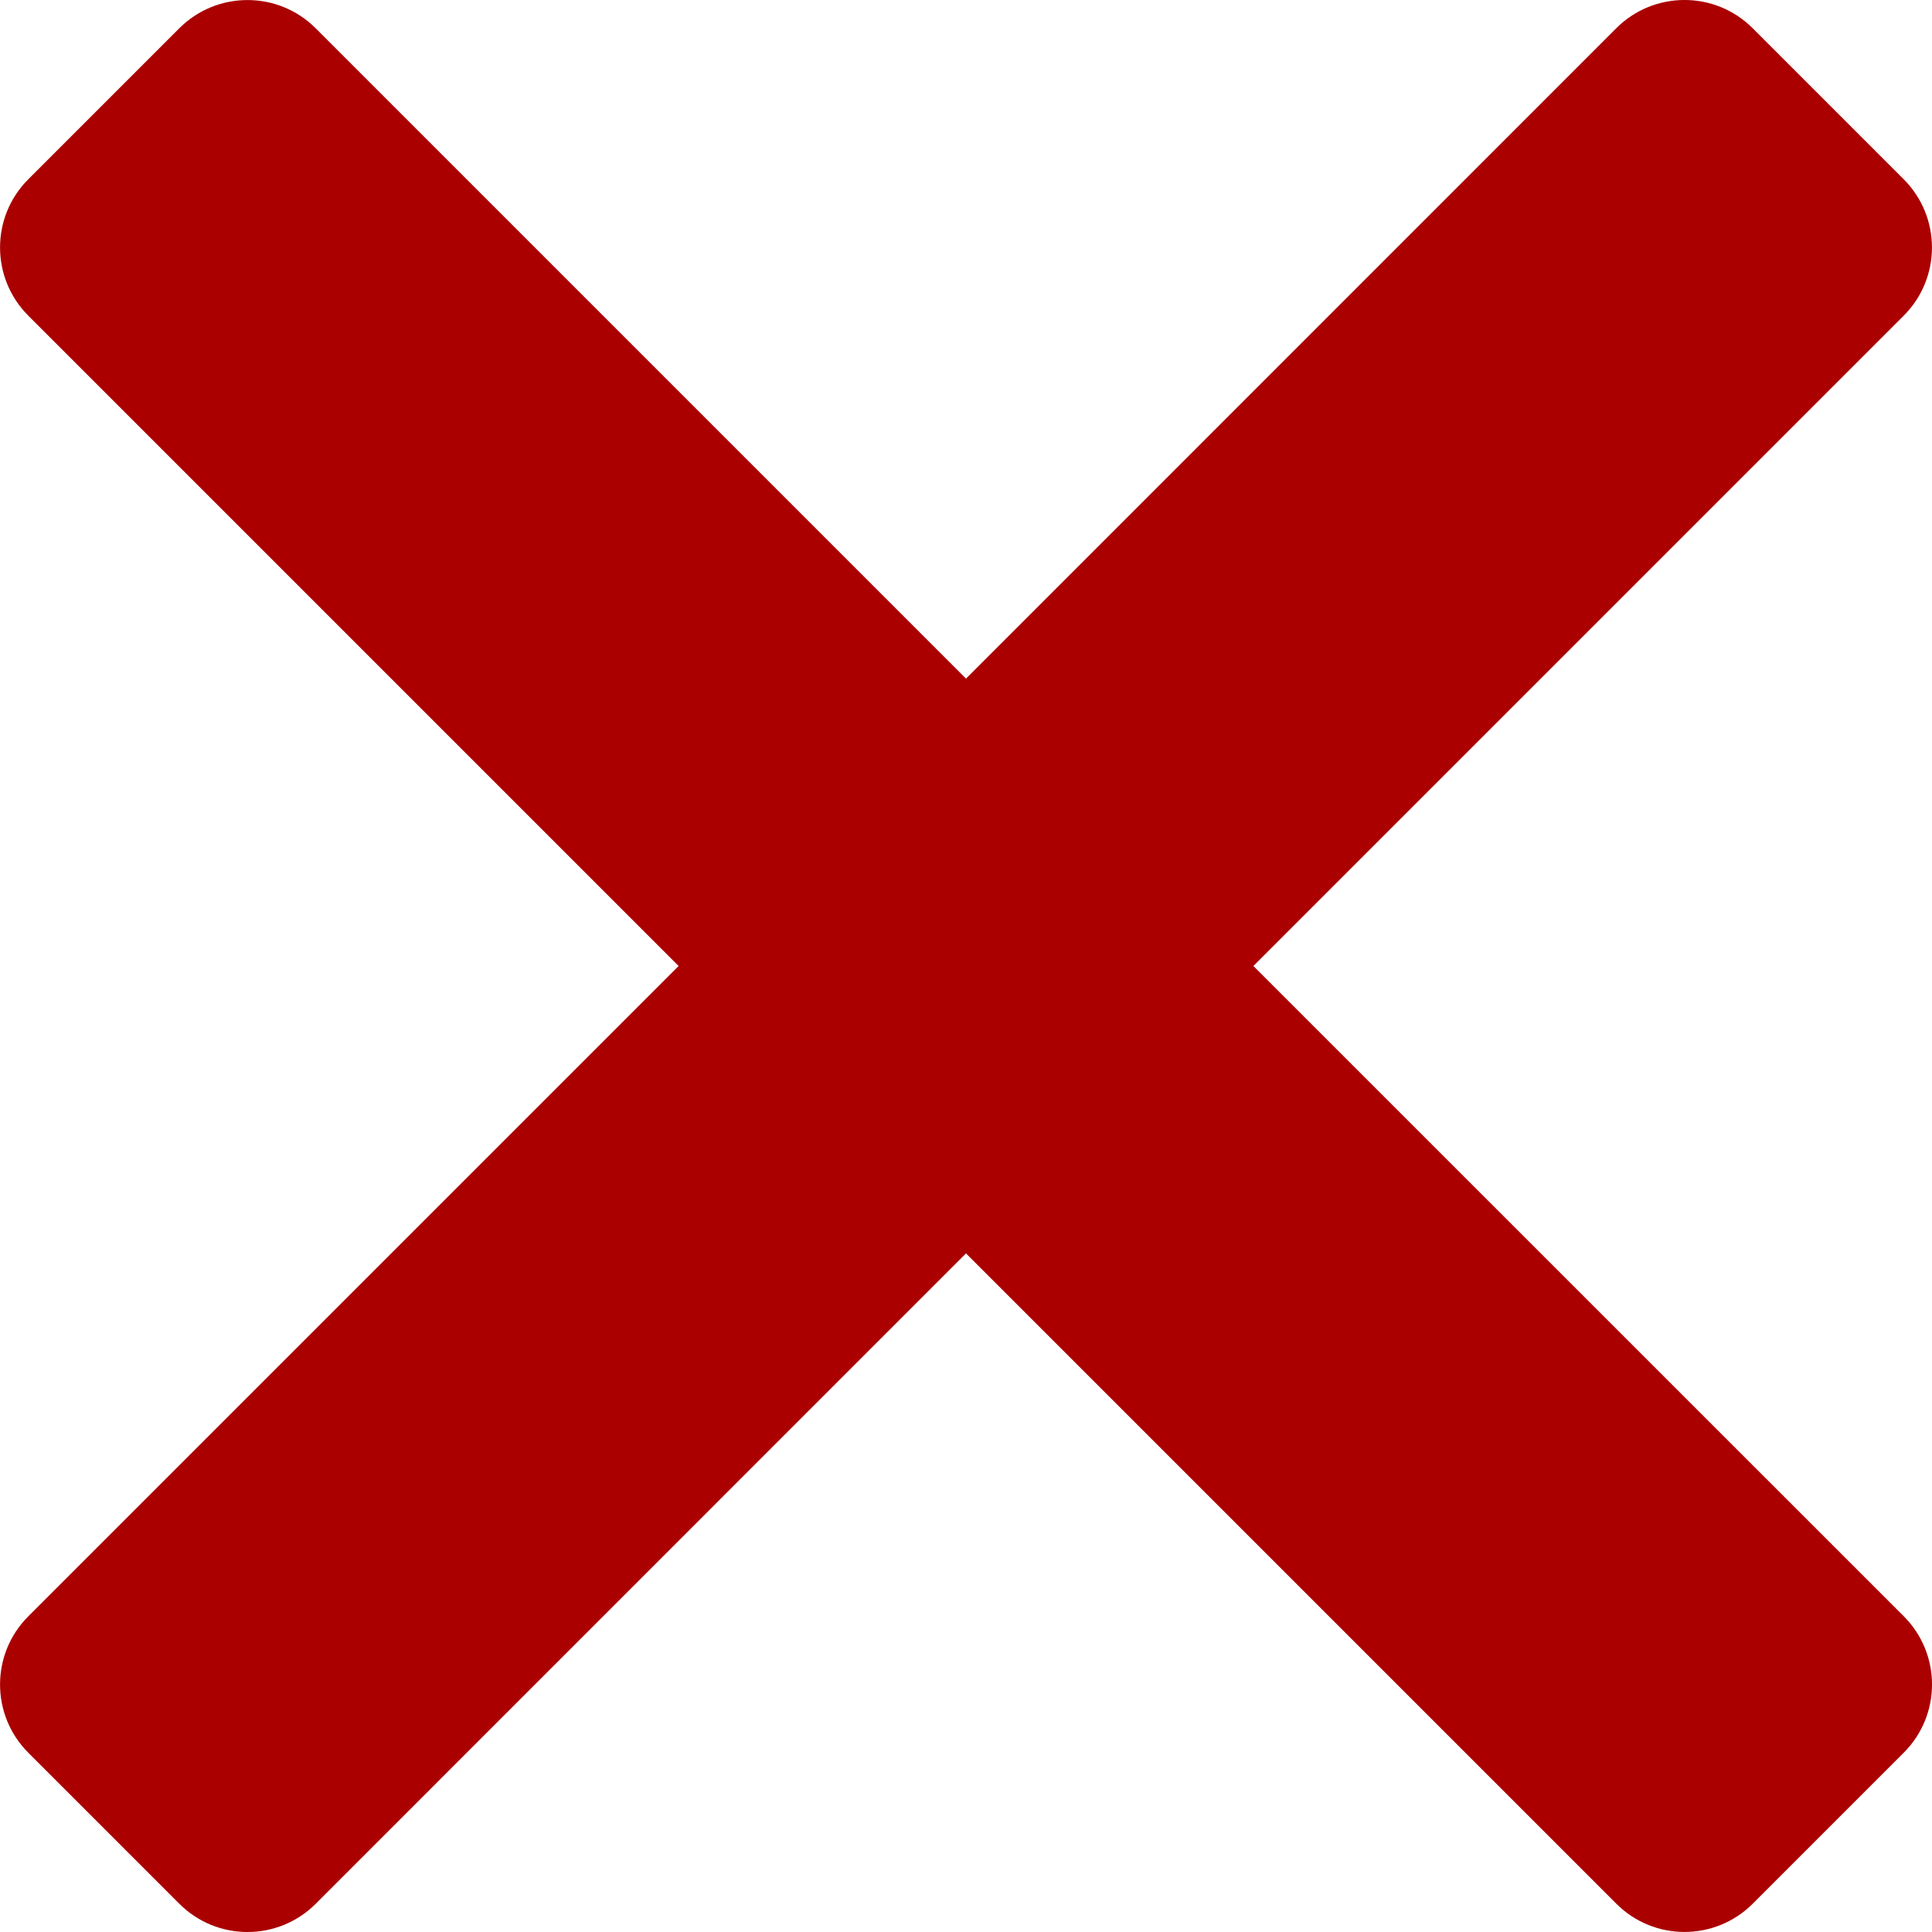
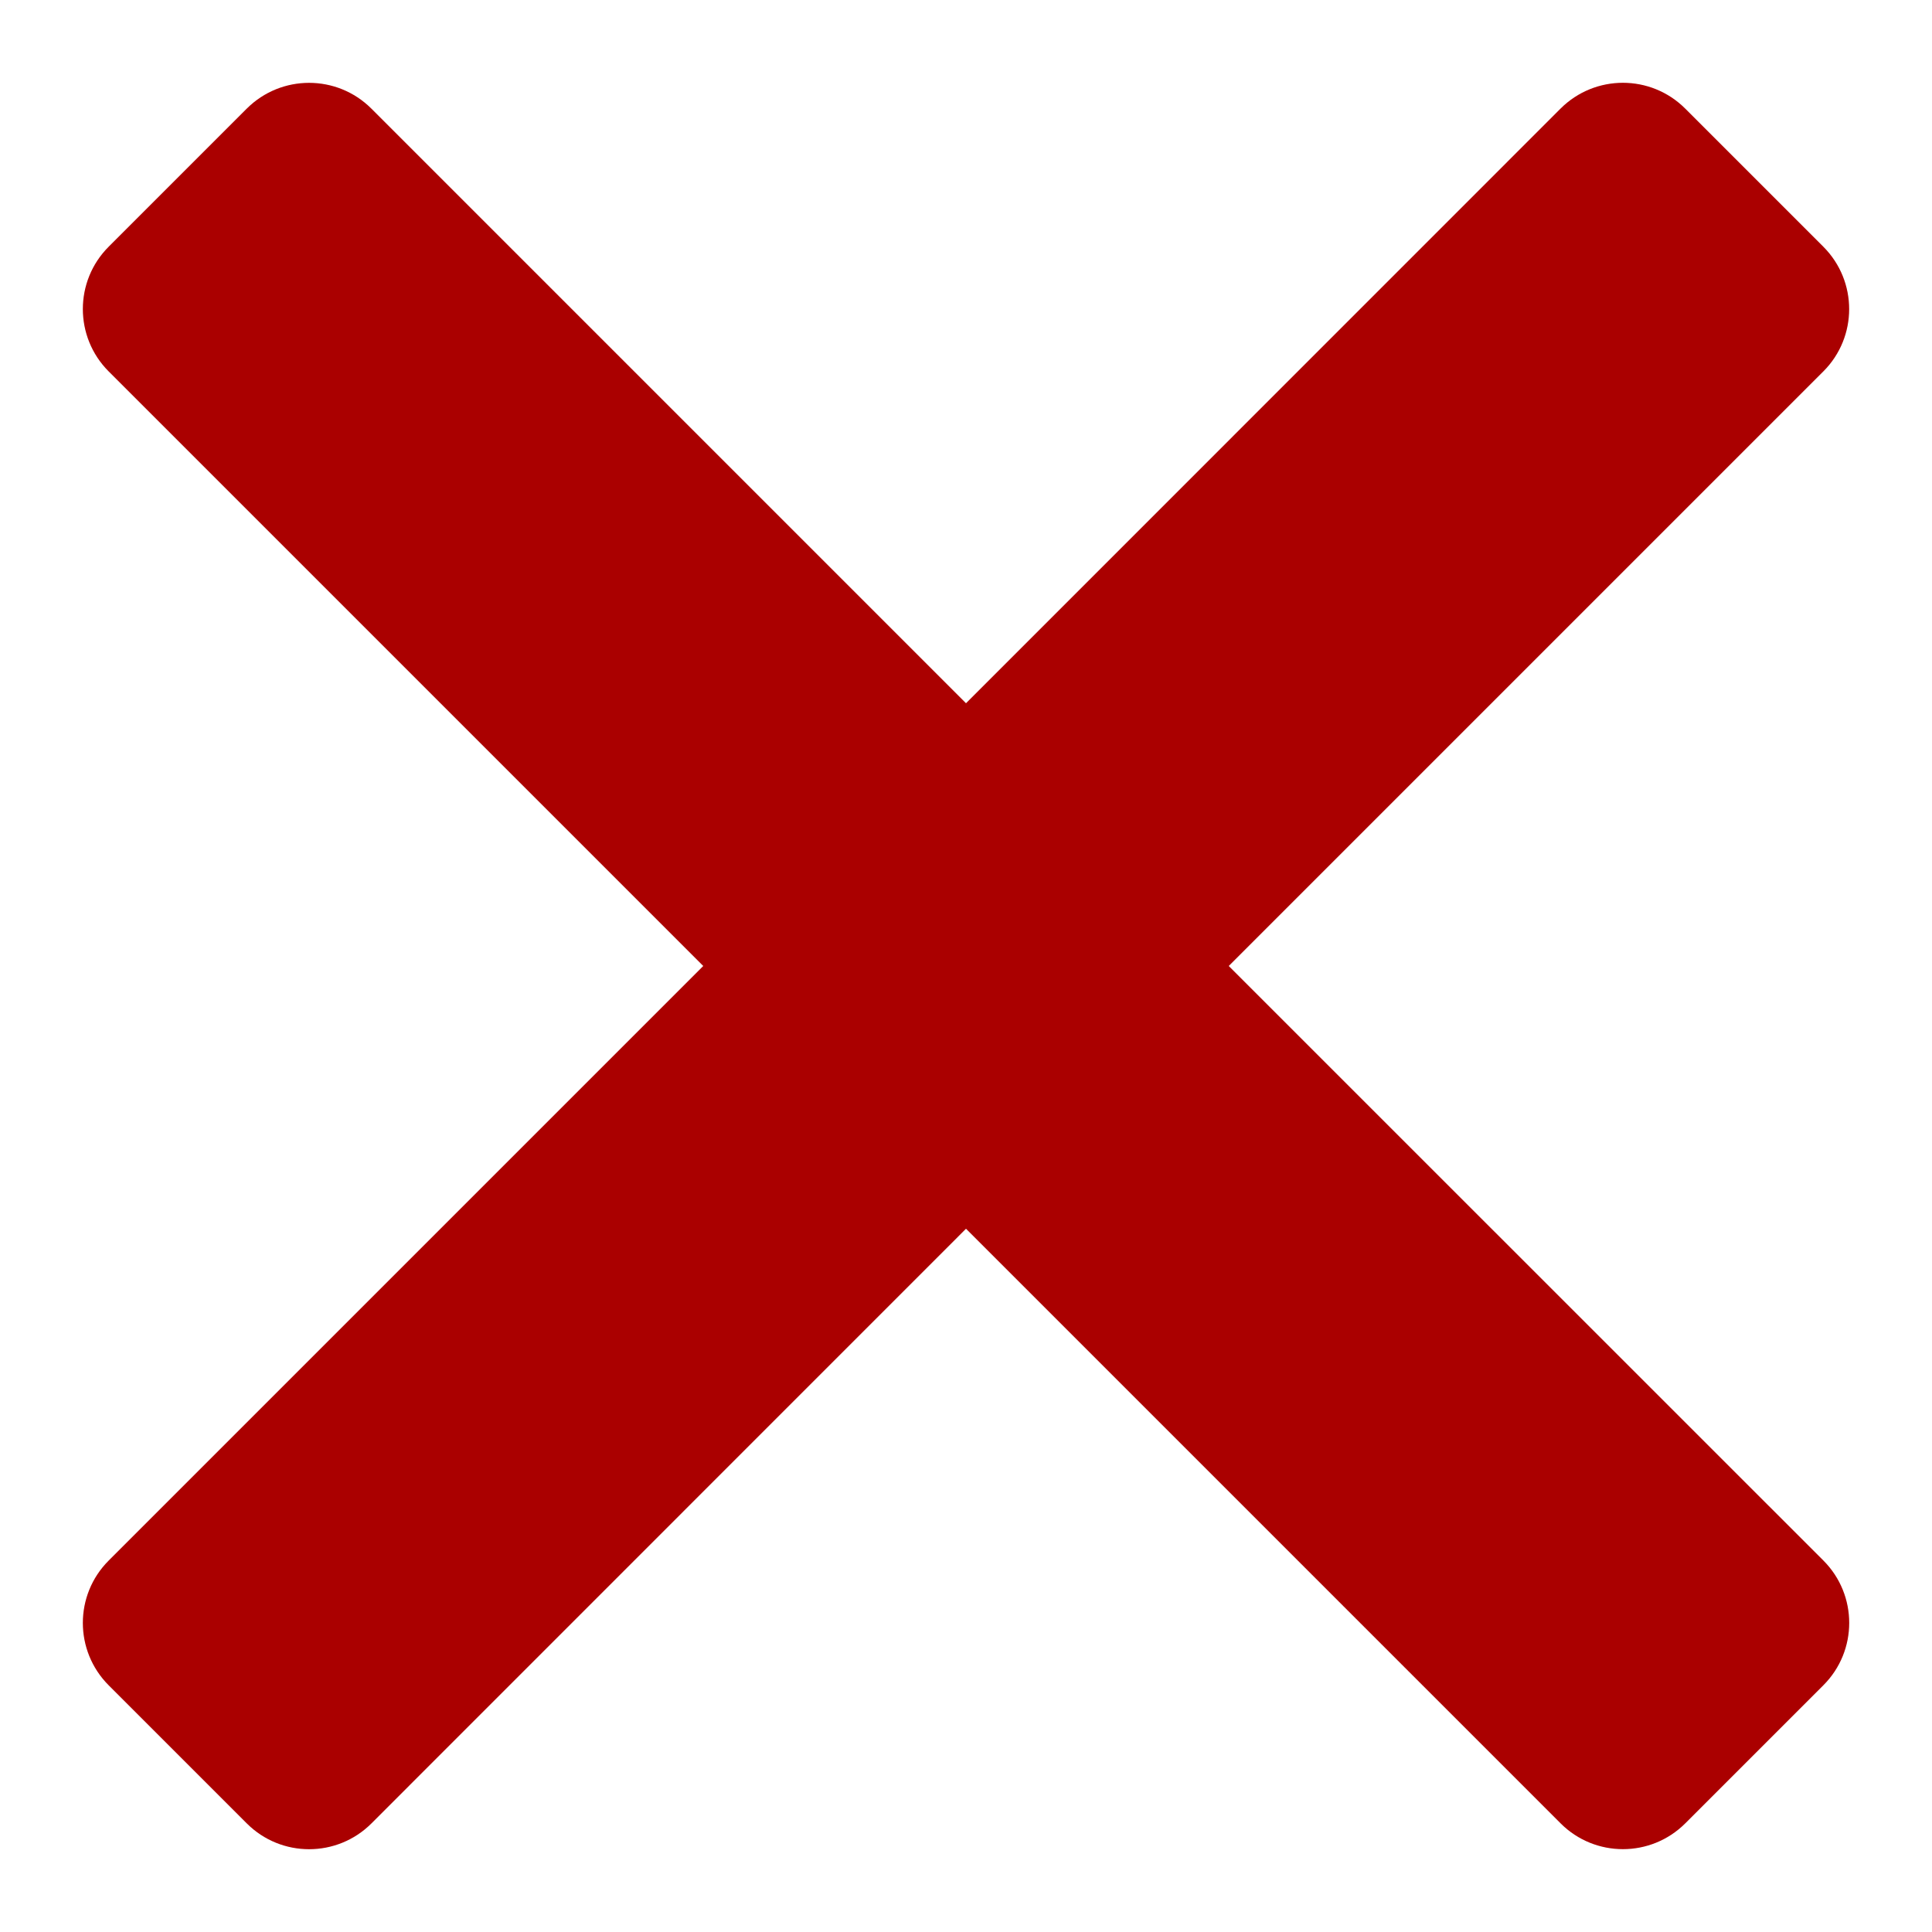
- <svg xmlns="http://www.w3.org/2000/svg" height="18" width="18" fill="#A00" viewBox="0 96 320 320">
+ <svg xmlns="http://www.w3.org/2000/svg" height="18" width="18" fill="#A00" viewBox="0 81 320 350">
  <path d="M207.6 256l107.72-107.72c6.23-6.23 6.23-16.34 0-22.58l-25.03-25.03c-6.23-6.23-16.34-6.23-22.58 0L160 208.4 52.28 100.68c-6.23-6.23-16.34-6.23-22.58 0L4.68 125.7c-6.23 6.23-6.23 16.34 0 22.58L112.4 256 4.68 363.72c-6.23 6.23-6.23 16.34 0 22.58l25.03 25.03c6.23 6.23 16.34 6.23 22.58 0L160 303.6l107.72 107.72c6.23 6.23 16.34 6.23 22.58 0l25.03-25.03c6.23-6.23 6.23-16.34 0-22.58L207.6 256z" />
</svg>
